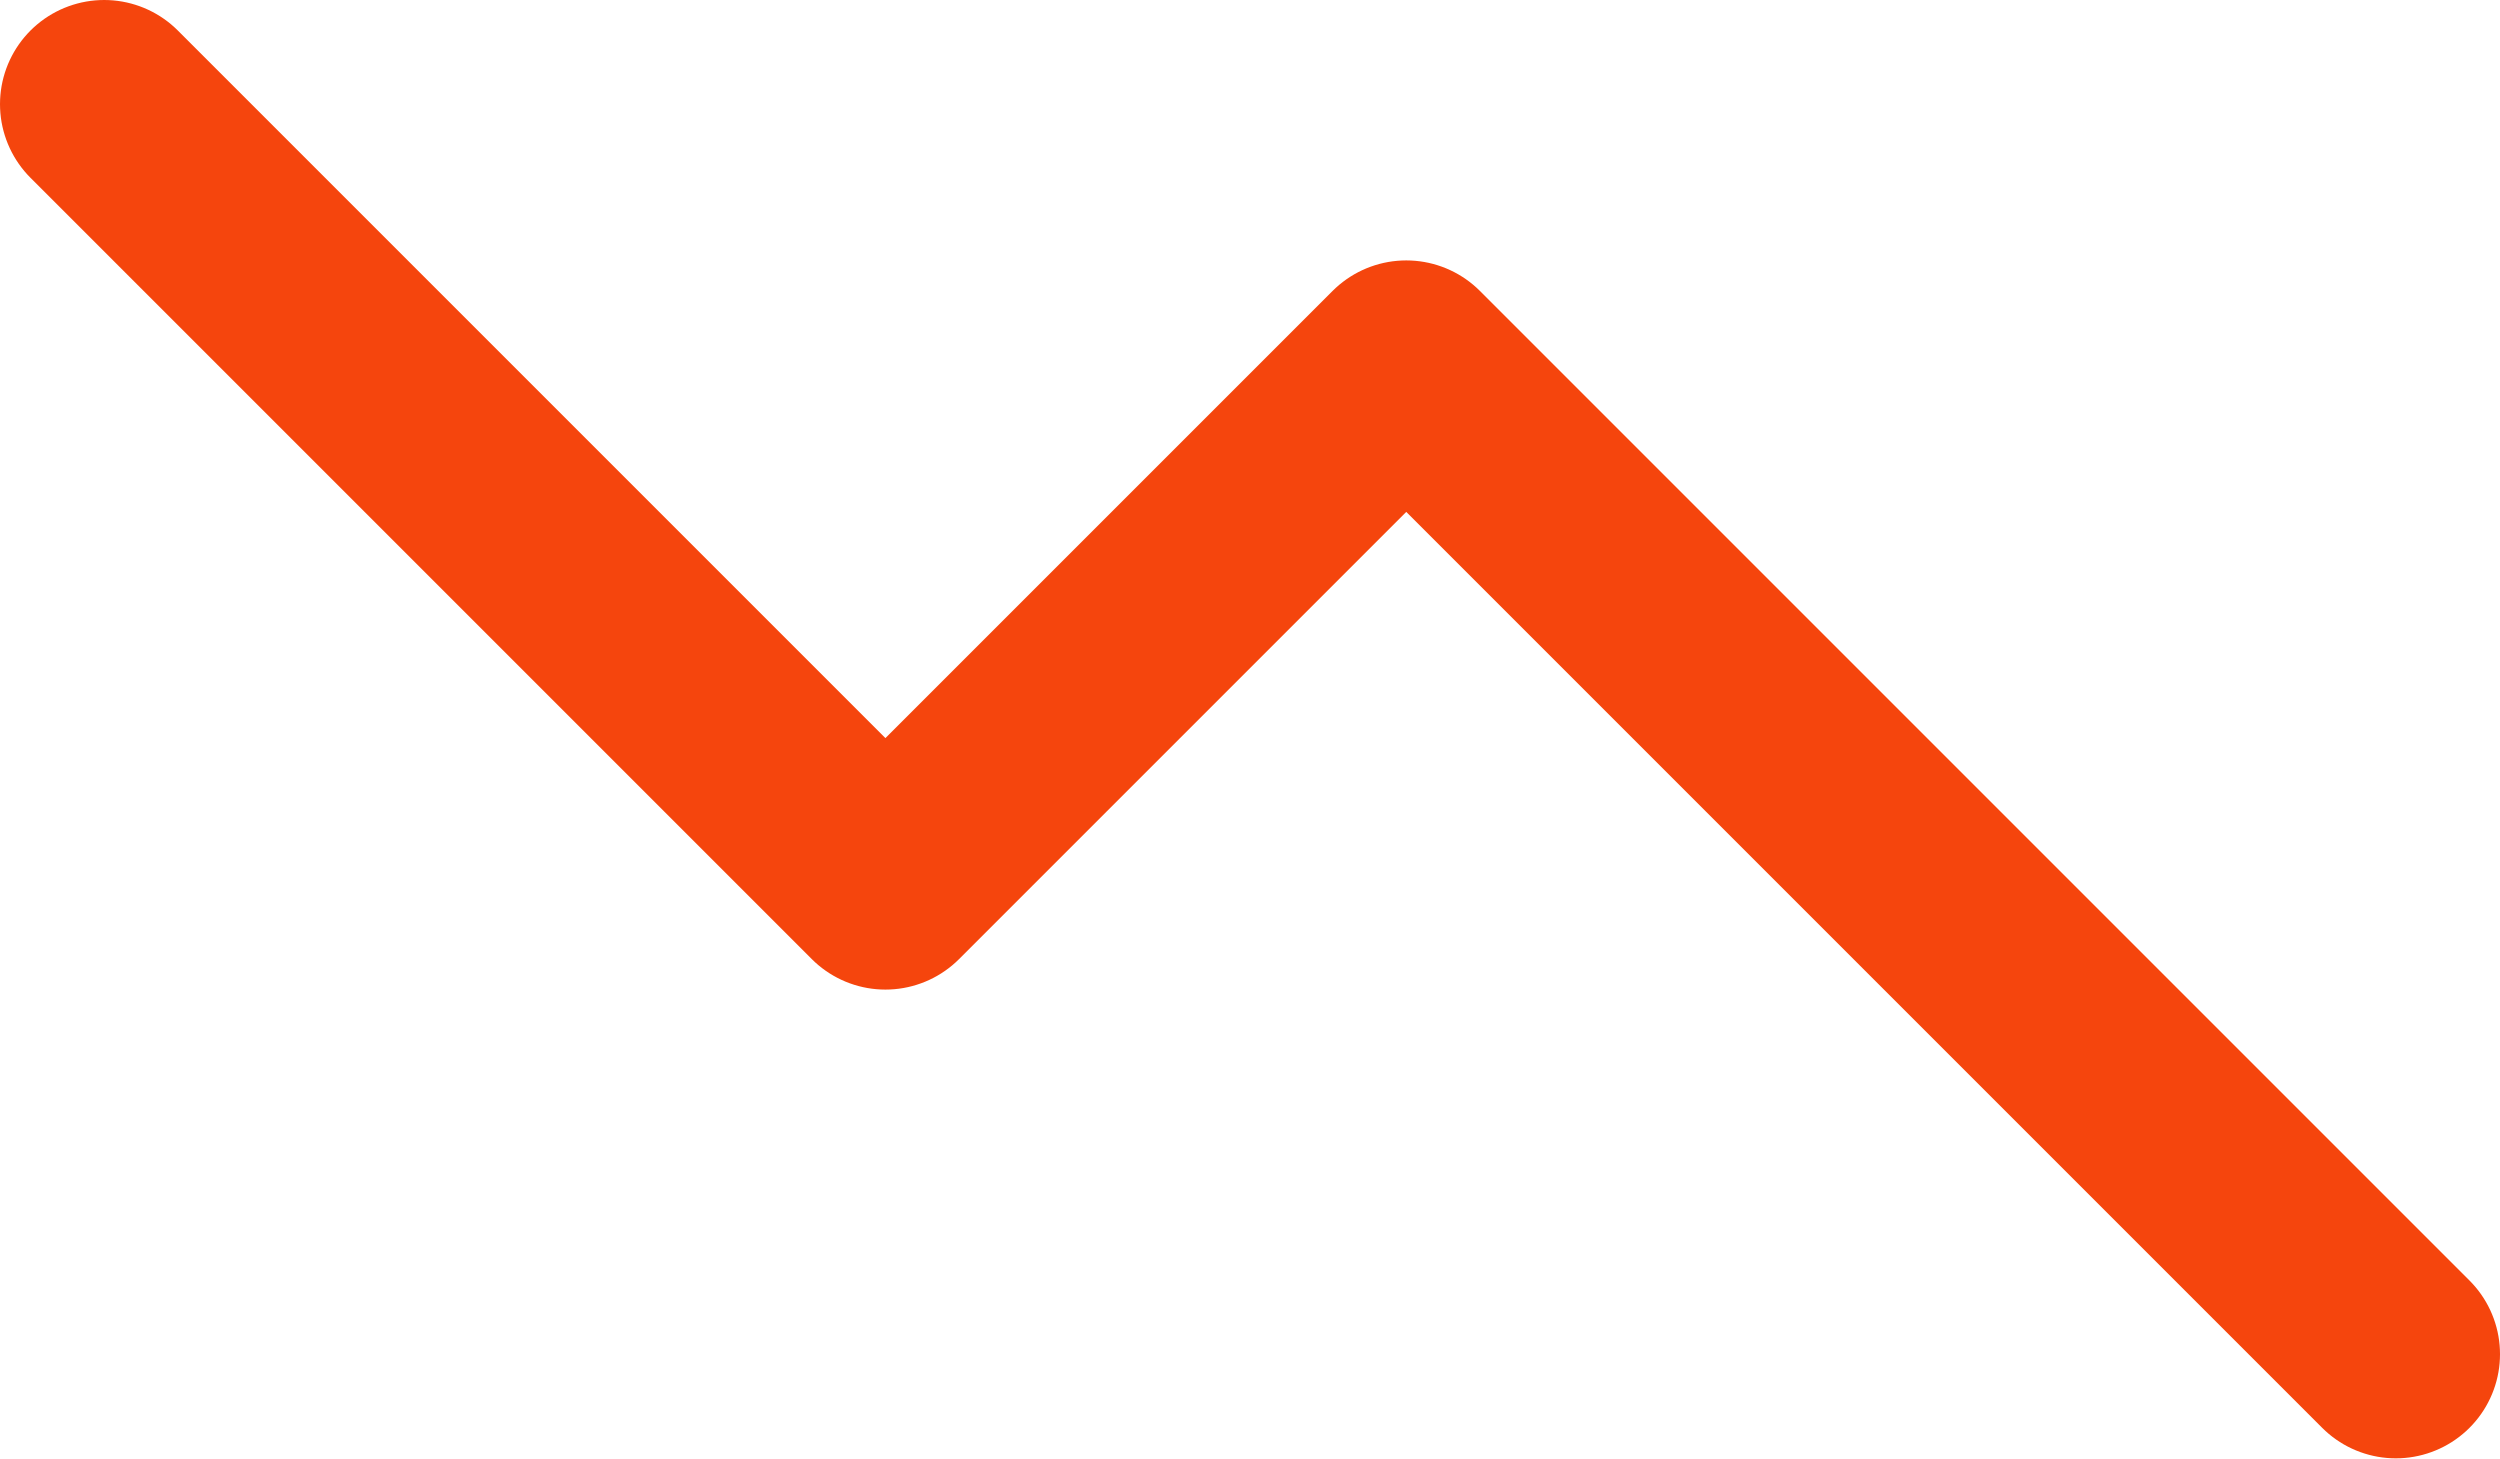
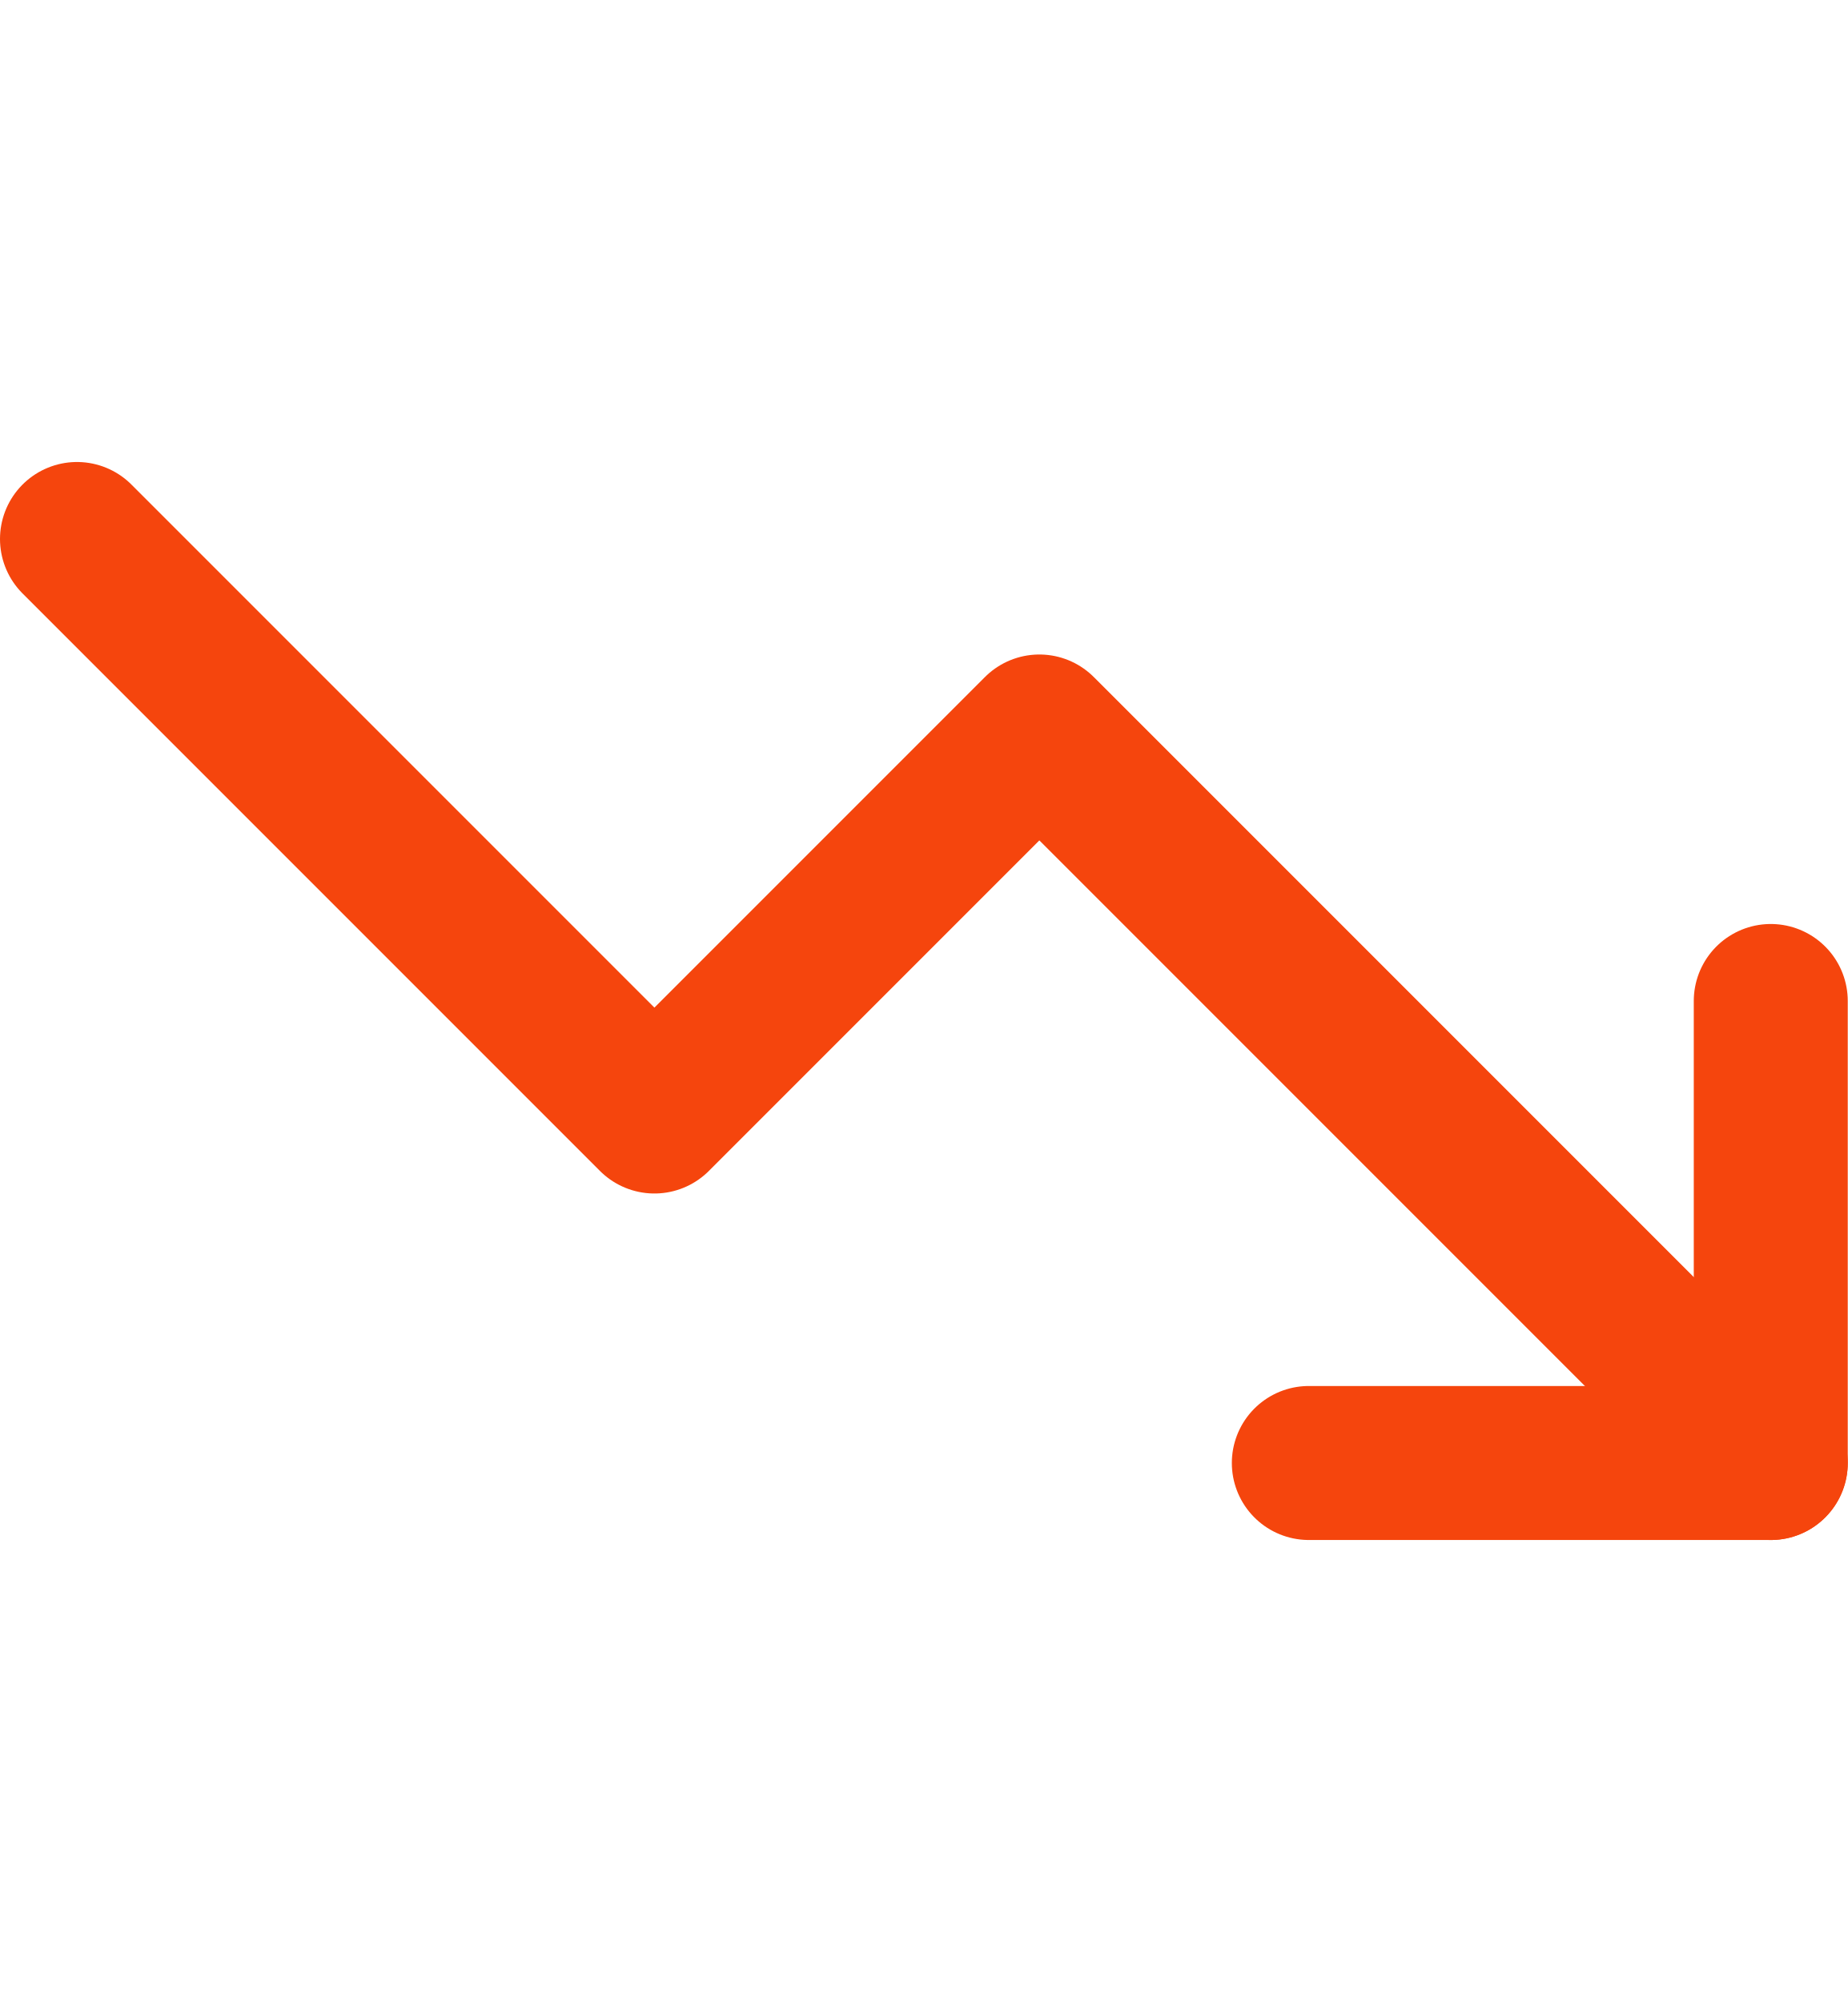
- <svg xmlns="http://www.w3.org/2000/svg" width="12" height="7" viewBox="0 0 12 7" fill="none">
-   <path d="M11.5 6.5L6.75 1.75L4.25 4.25L0.5 0.5" stroke="#F5450D" stroke-linecap="round" stroke-linejoin="round" />
+ <svg xmlns="http://www.w3.org/2000/svg" width="12" height="13" viewBox="0 0 12 13" fill="none">
+   <path d="M11.5 9.5L6.75 4.75L4.25 7.25L0.5 3.5" stroke="#F5450D" stroke-linecap="round" stroke-linejoin="round" />
+   <path d="M8.5 9.5H11.5V6.5" stroke="#F5450D" stroke-linecap="round" stroke-linejoin="round" />
</svg>
